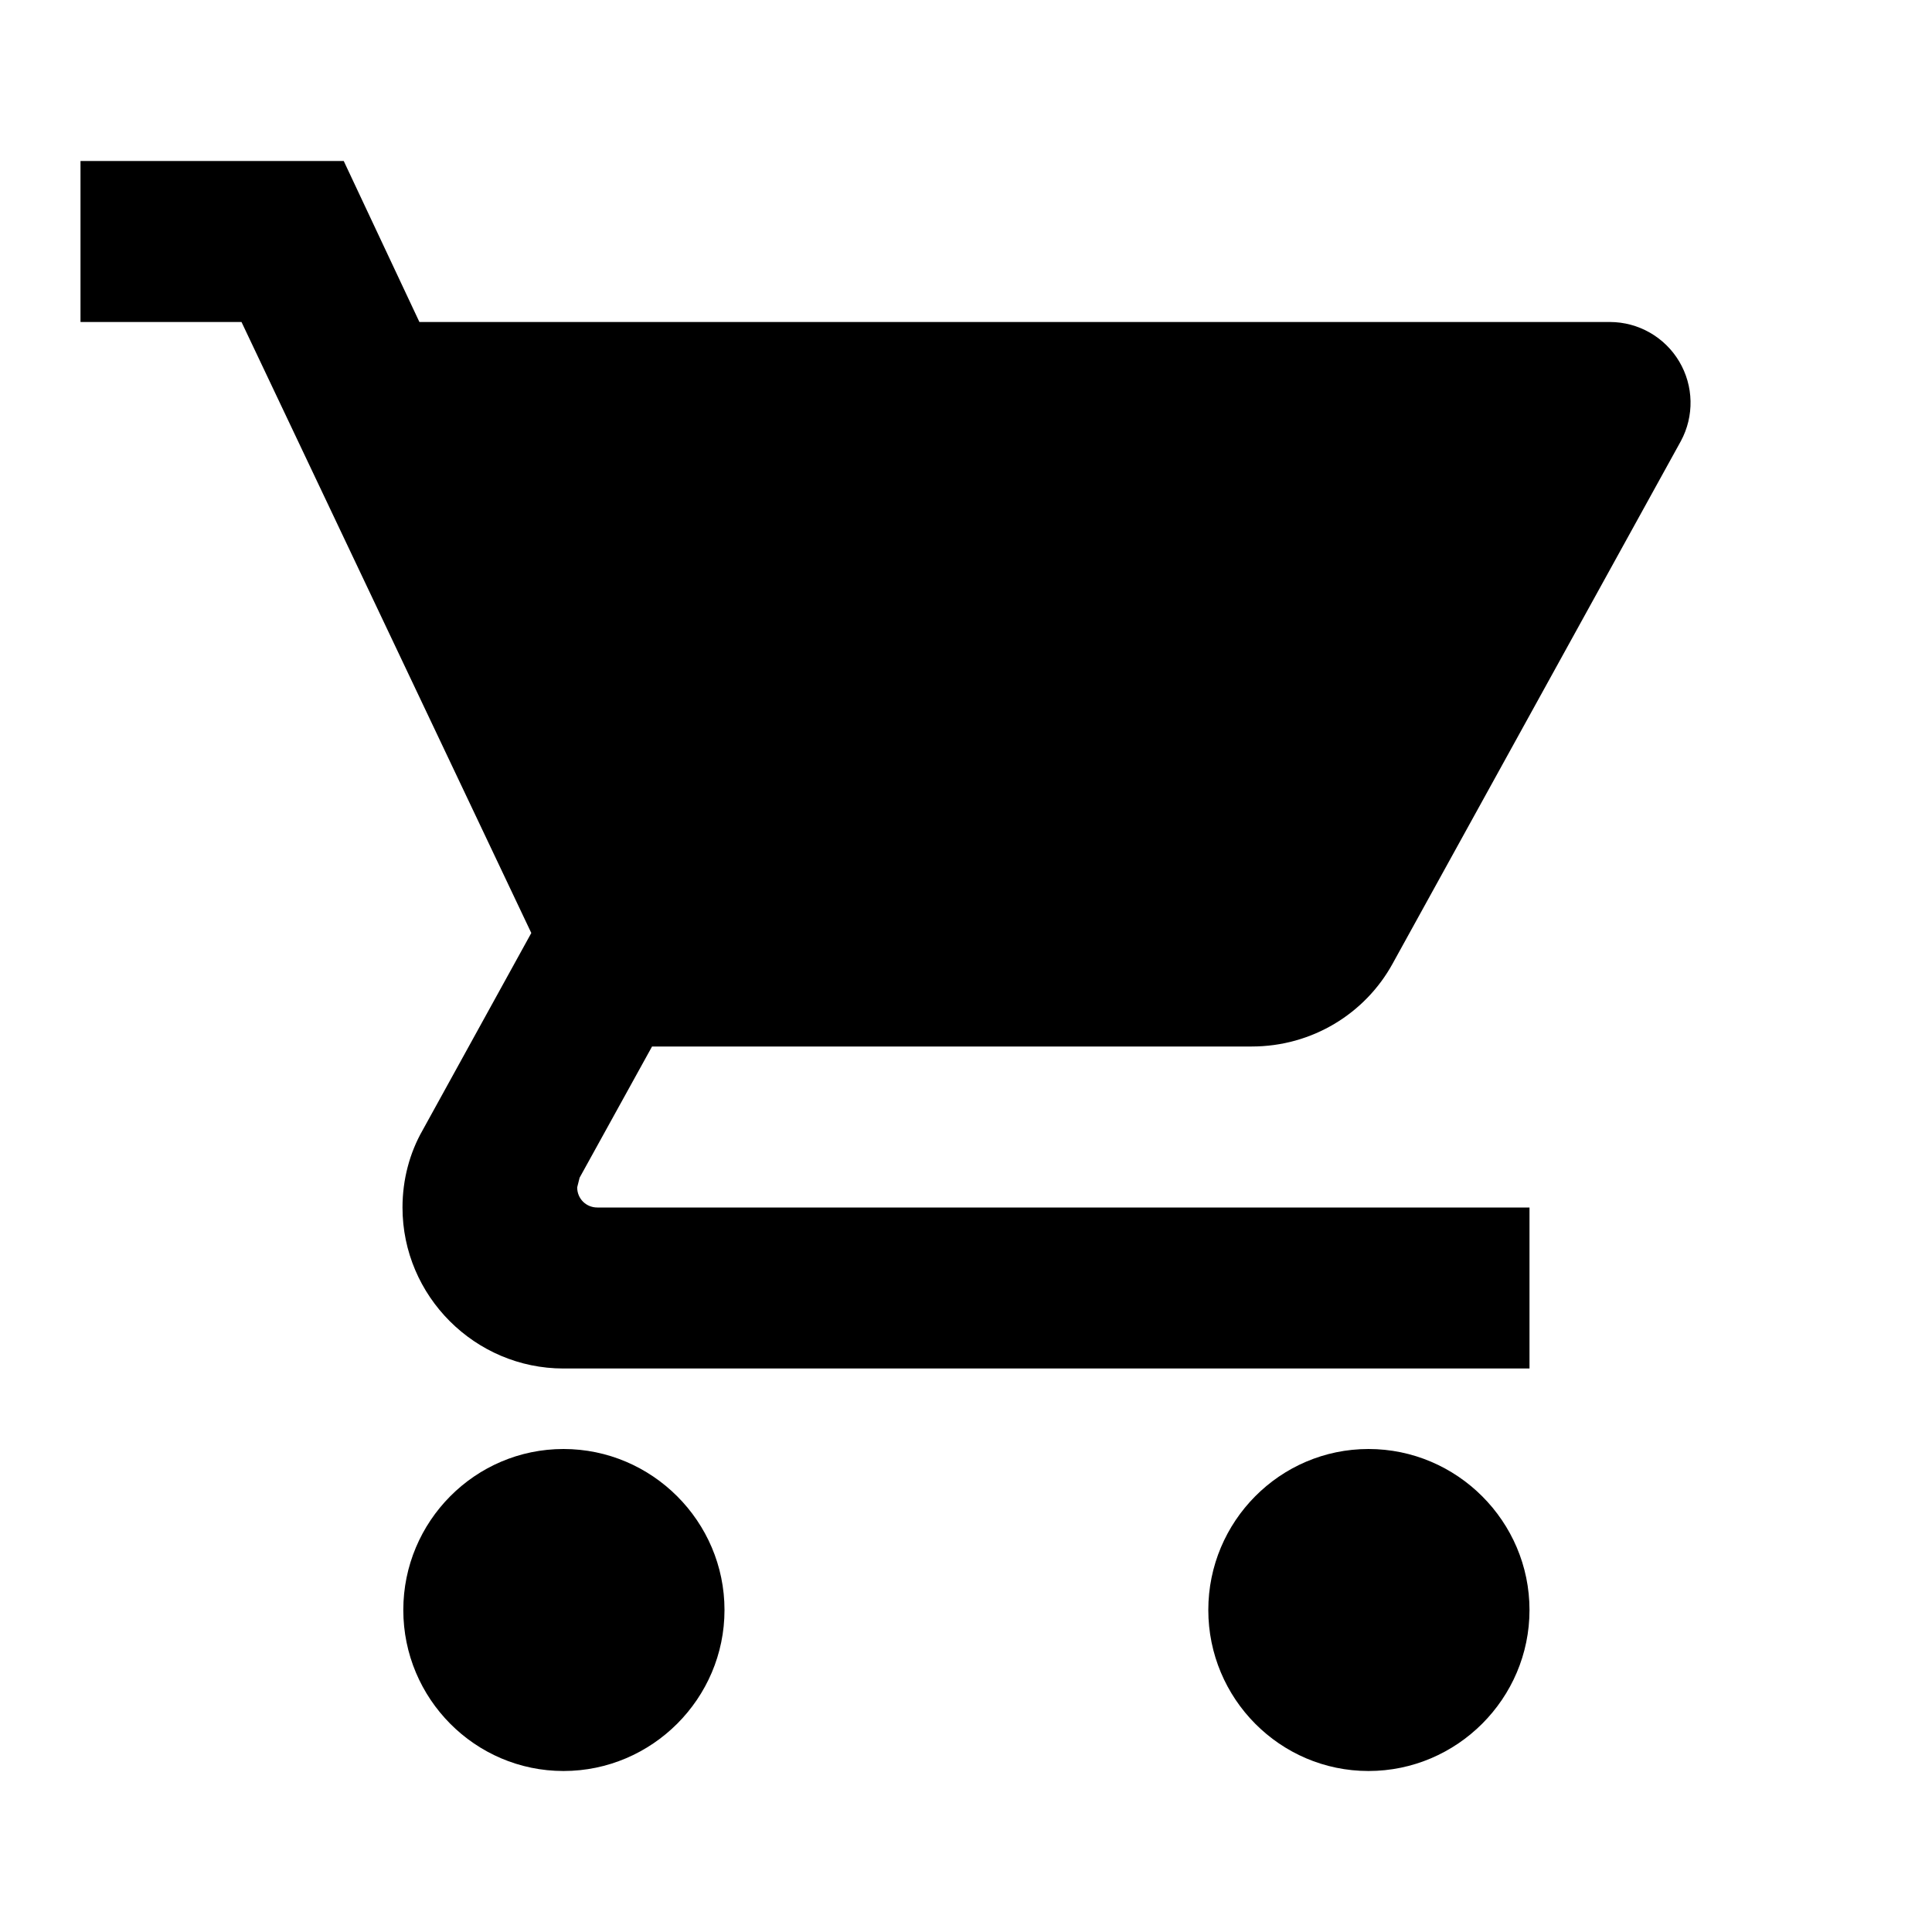
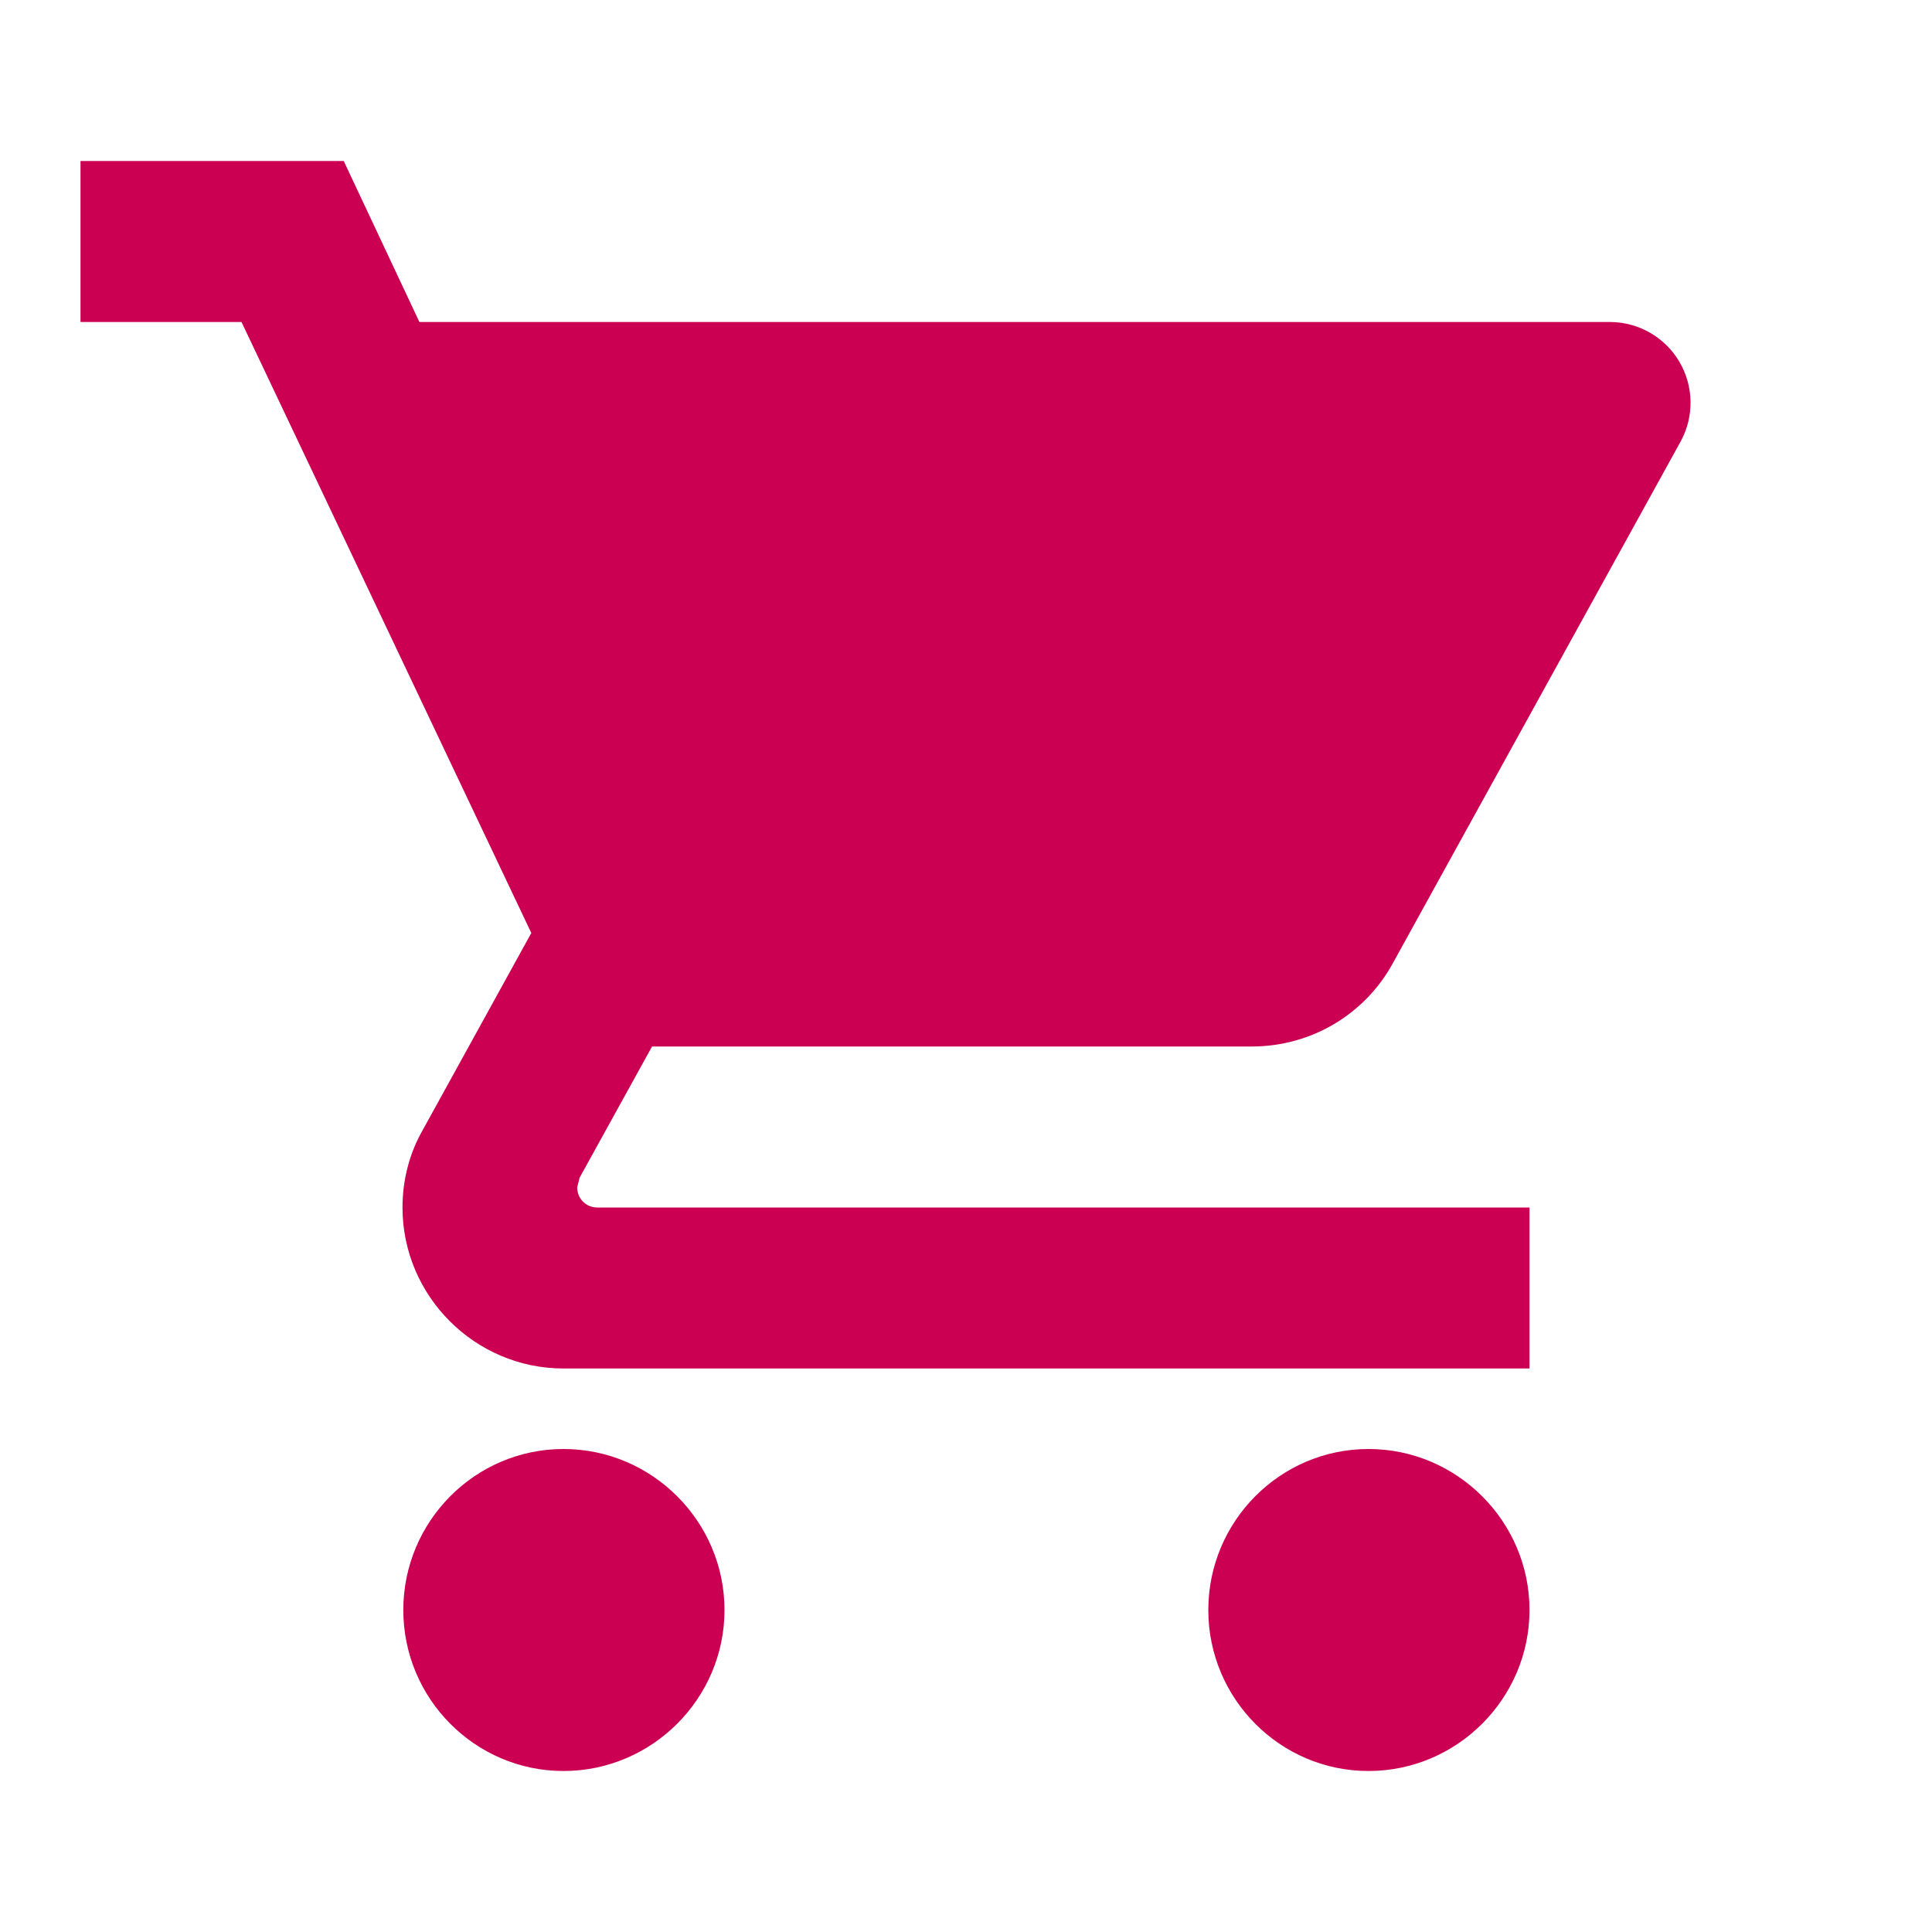
<svg xmlns="http://www.w3.org/2000/svg" version="1.1" id="Layer_1" focusable="false" x="0px" y="0px" viewBox="0 0 24 24" style="enable-background:new 0 0 24 24;" xml:space="preserve">
-   <path d="M7 18c-1.1 0-1.99.9-1.99 2S5.9 22 7 22s2-.9 2-2-.9-2-2-2zM1 2v2h2l3.6 7.59-1.35 2.45c-.16.28-.25.61-.25.96 0 1.1.9 2 2 2h12v-2H7.42c-.14 0-.25-.11-.25-.25l.03-.12.9-1.63h7.45c.75 0 1.41-.41 1.75-1.03l3.58-6.49A1.003 1.003 0 0 0 20 4H5.21l-.94-2H1zm16 16c-1.1 0-1.99.9-1.99 2s.89 2 1.99 2 2-.9 2-2-.9-2-2-2z" />
+   <path fill="rgb(204, 0, 82)" d="M7 18c-1.1 0-1.99.9-1.99 2S5.9 22 7 22s2-.9 2-2-.9-2-2-2zM1 2v2h2l3.6 7.59-1.35 2.45c-.16.28-.25.61-.25.96 0 1.1.9 2 2 2h12v-2H7.42c-.14 0-.25-.11-.25-.25l.03-.12.9-1.63h7.45c.75 0 1.41-.41 1.75-1.03l3.58-6.49A1.003 1.003 0 0 0 20 4H5.21l-.94-2H1zm16 16c-1.1 0-1.99.9-1.99 2s.89 2 1.99 2 2-.9 2-2-.9-2-2-2z" />
</svg>
